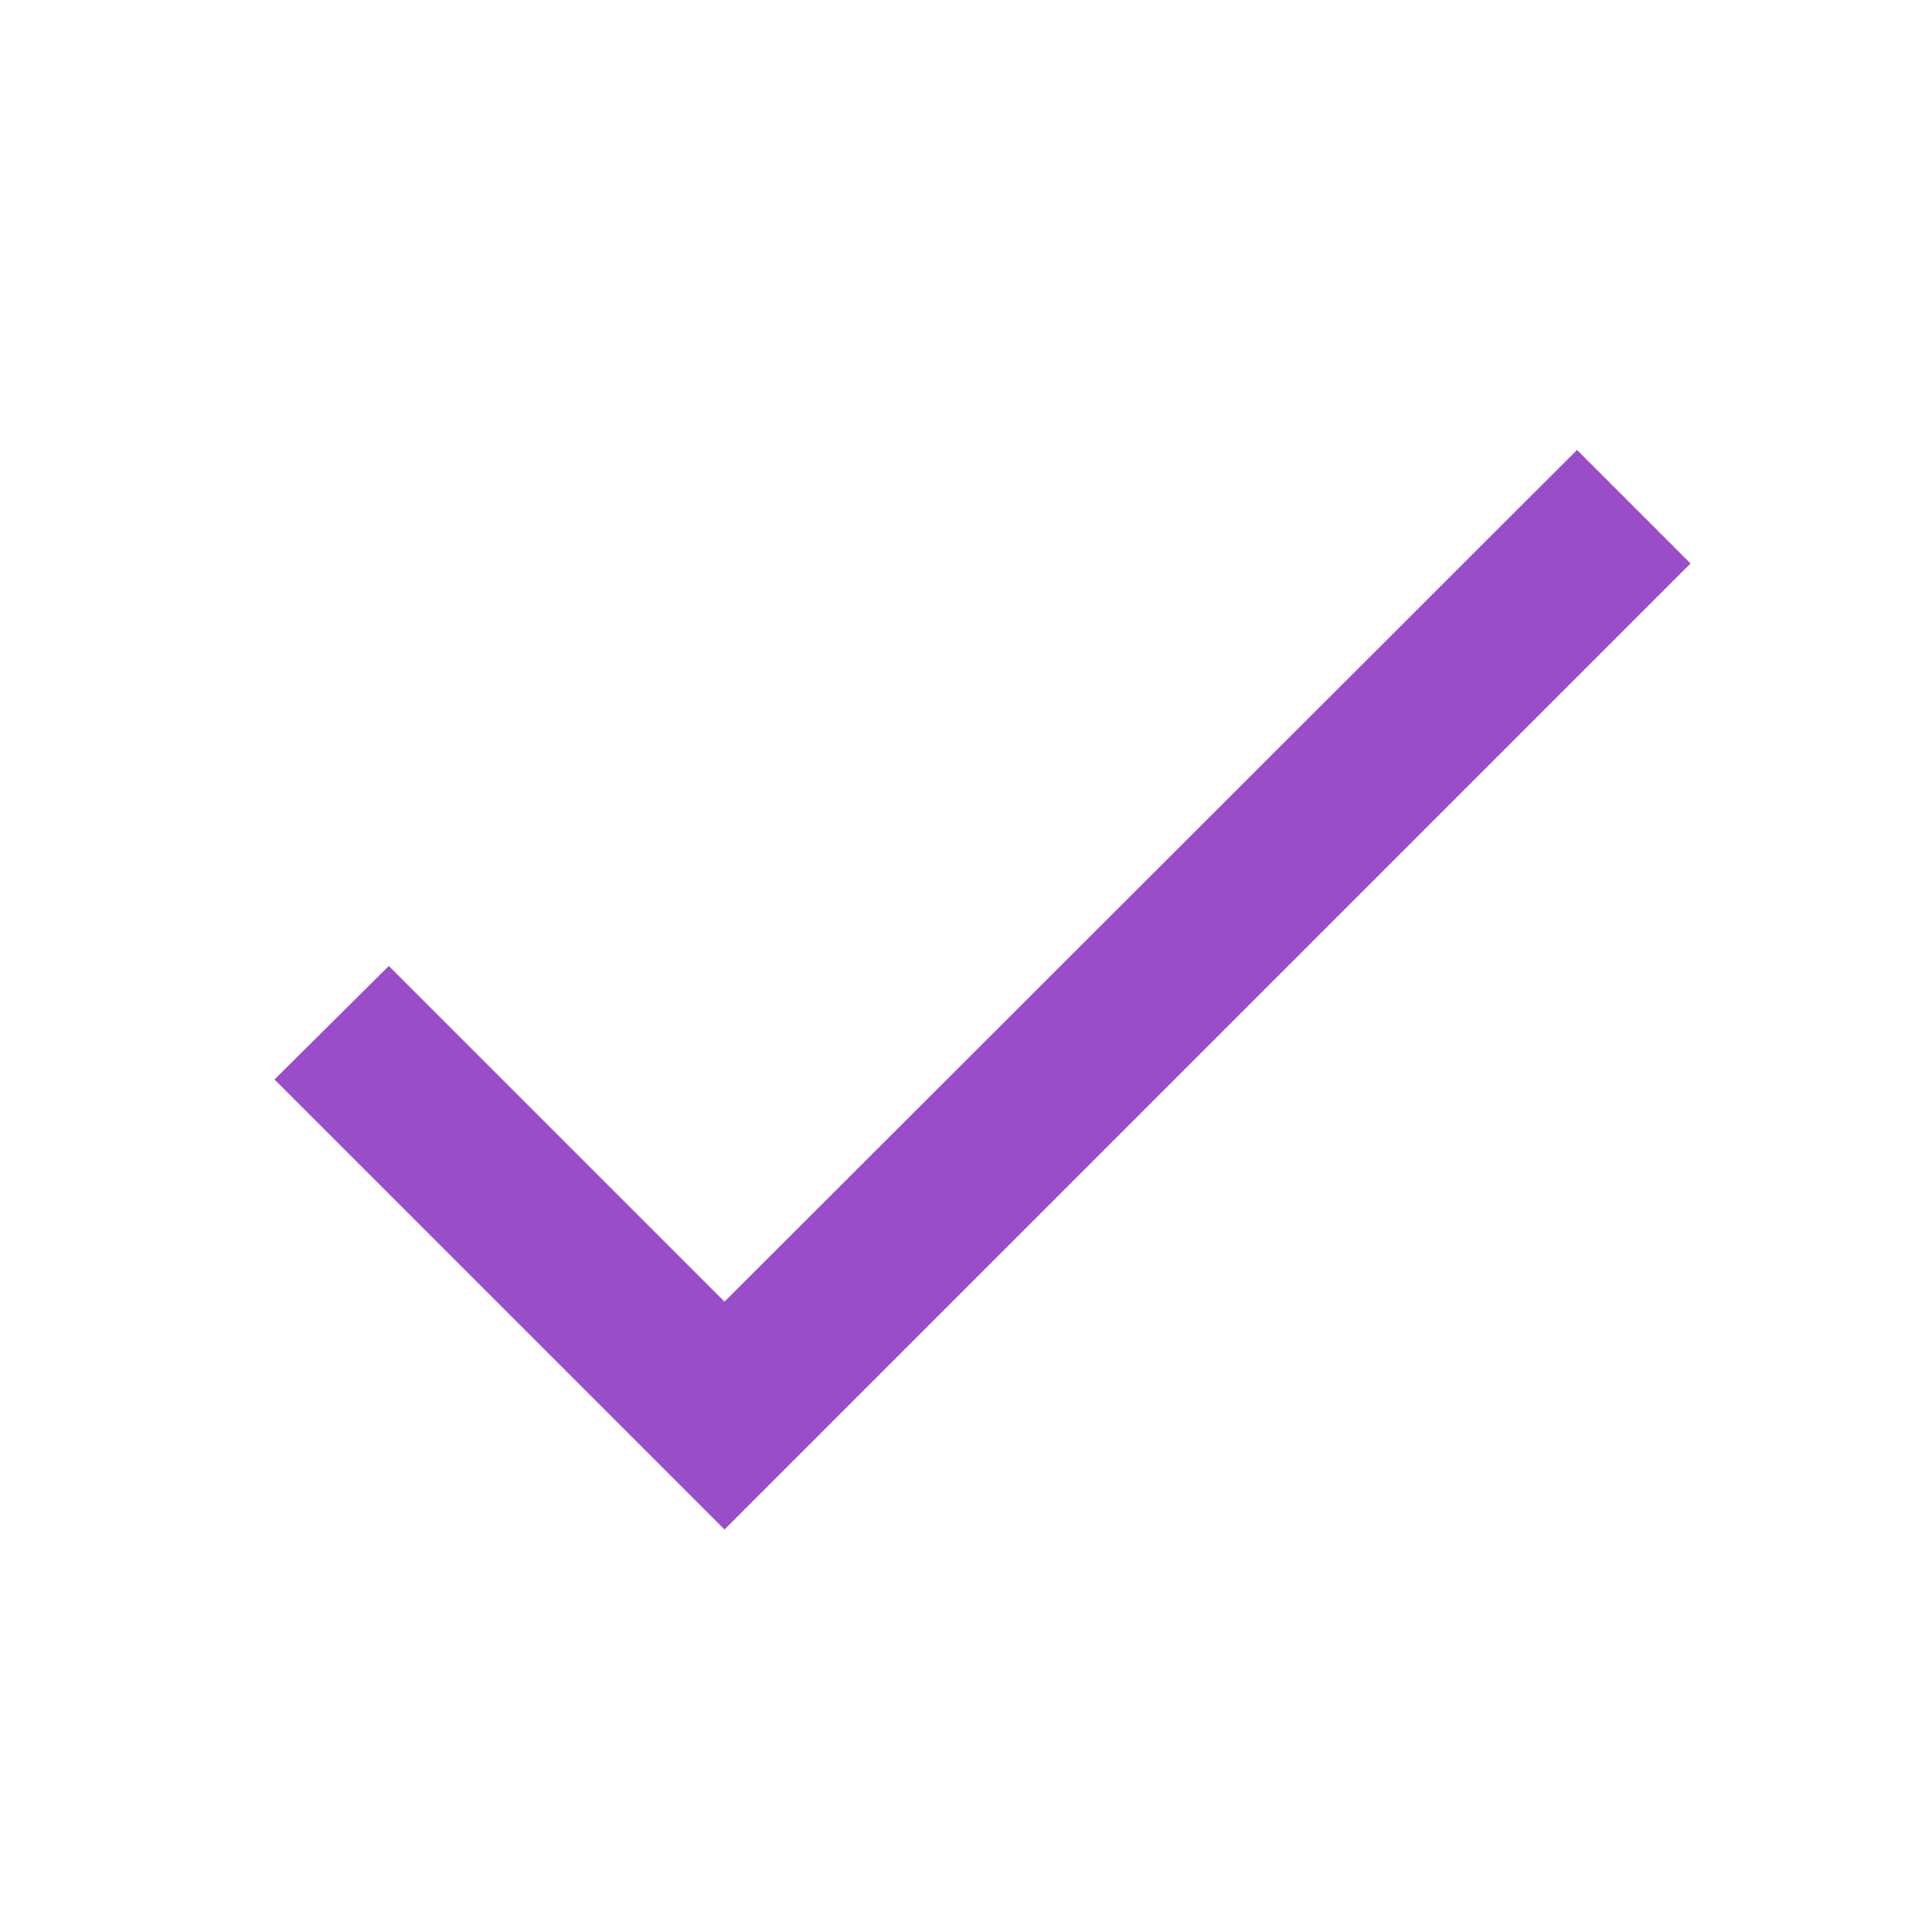
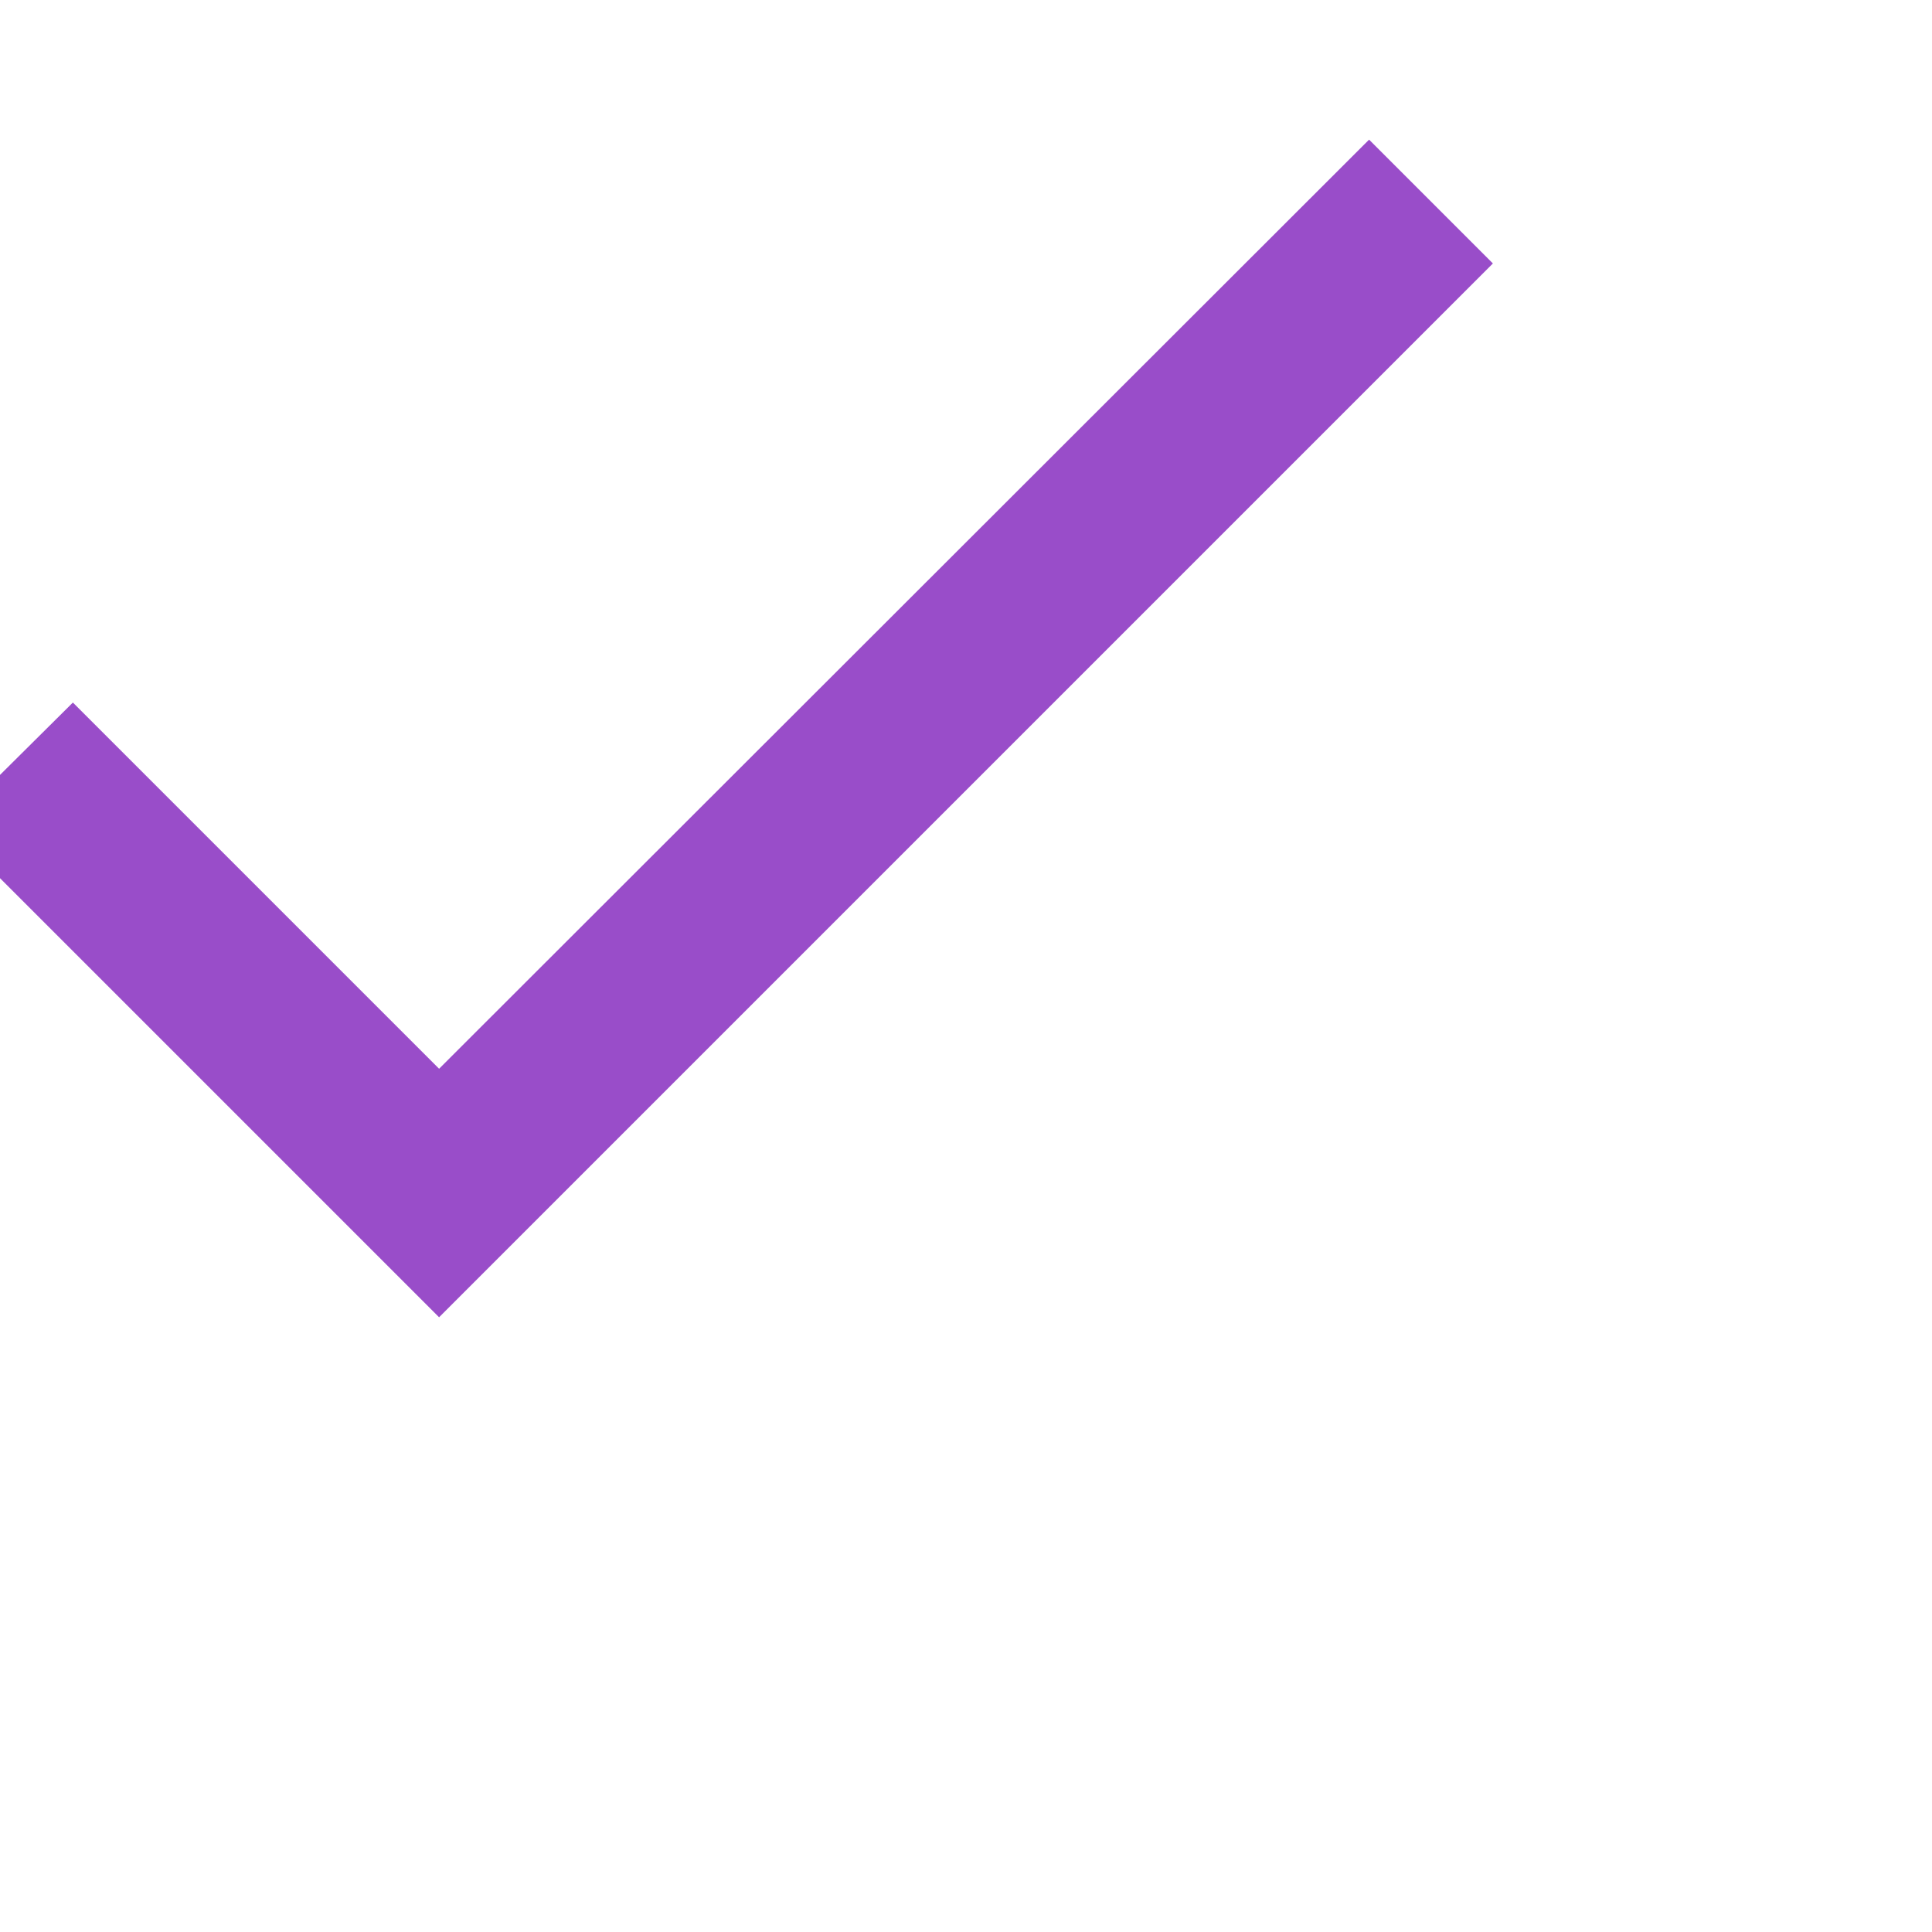
- <svg xmlns="http://www.w3.org/2000/svg" width="24" height="24" viewBox="0 0 24 24">
+ <svg xmlns="http://www.w3.org/2000/svg" width="24" height="24" viewBox="4 4 22 22">
  <path d="M0 0h24v24H0z" fill="none" />
  <path d="M9 16.17L4.83 12l-1.42 1.41L9 19 21 7l-1.41-1.41z" fill="#994dc9" />
</svg>
